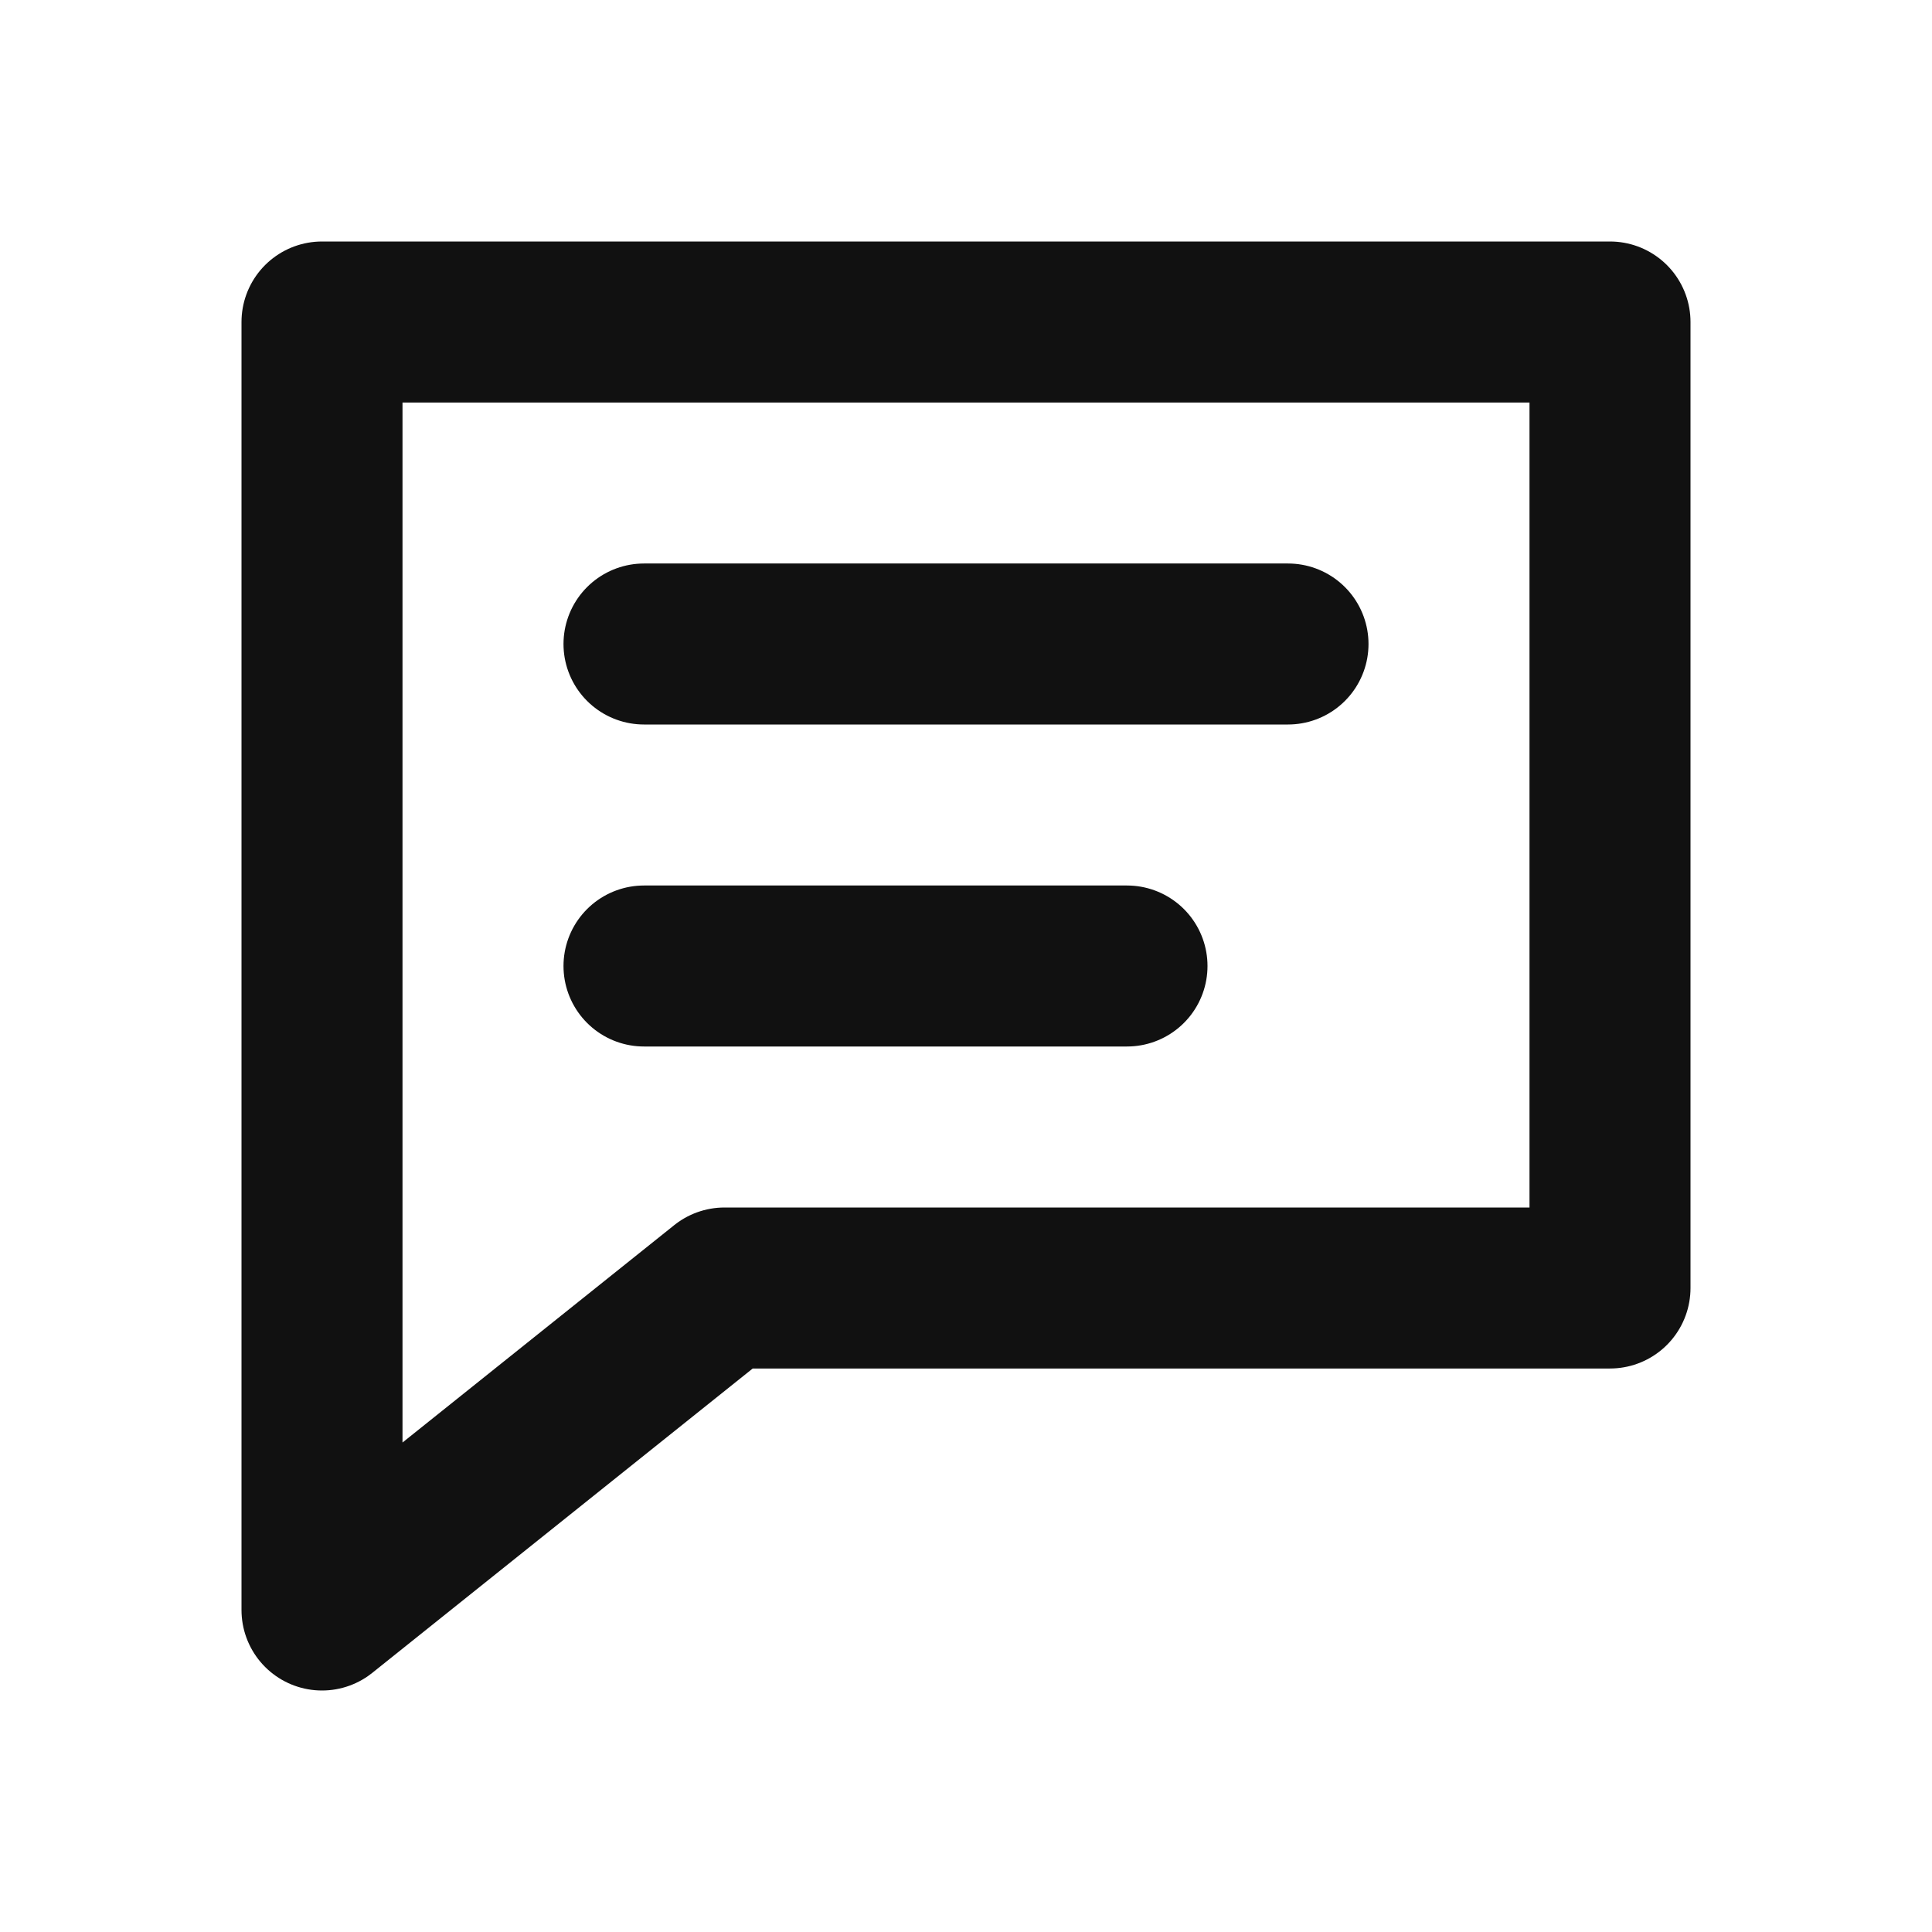
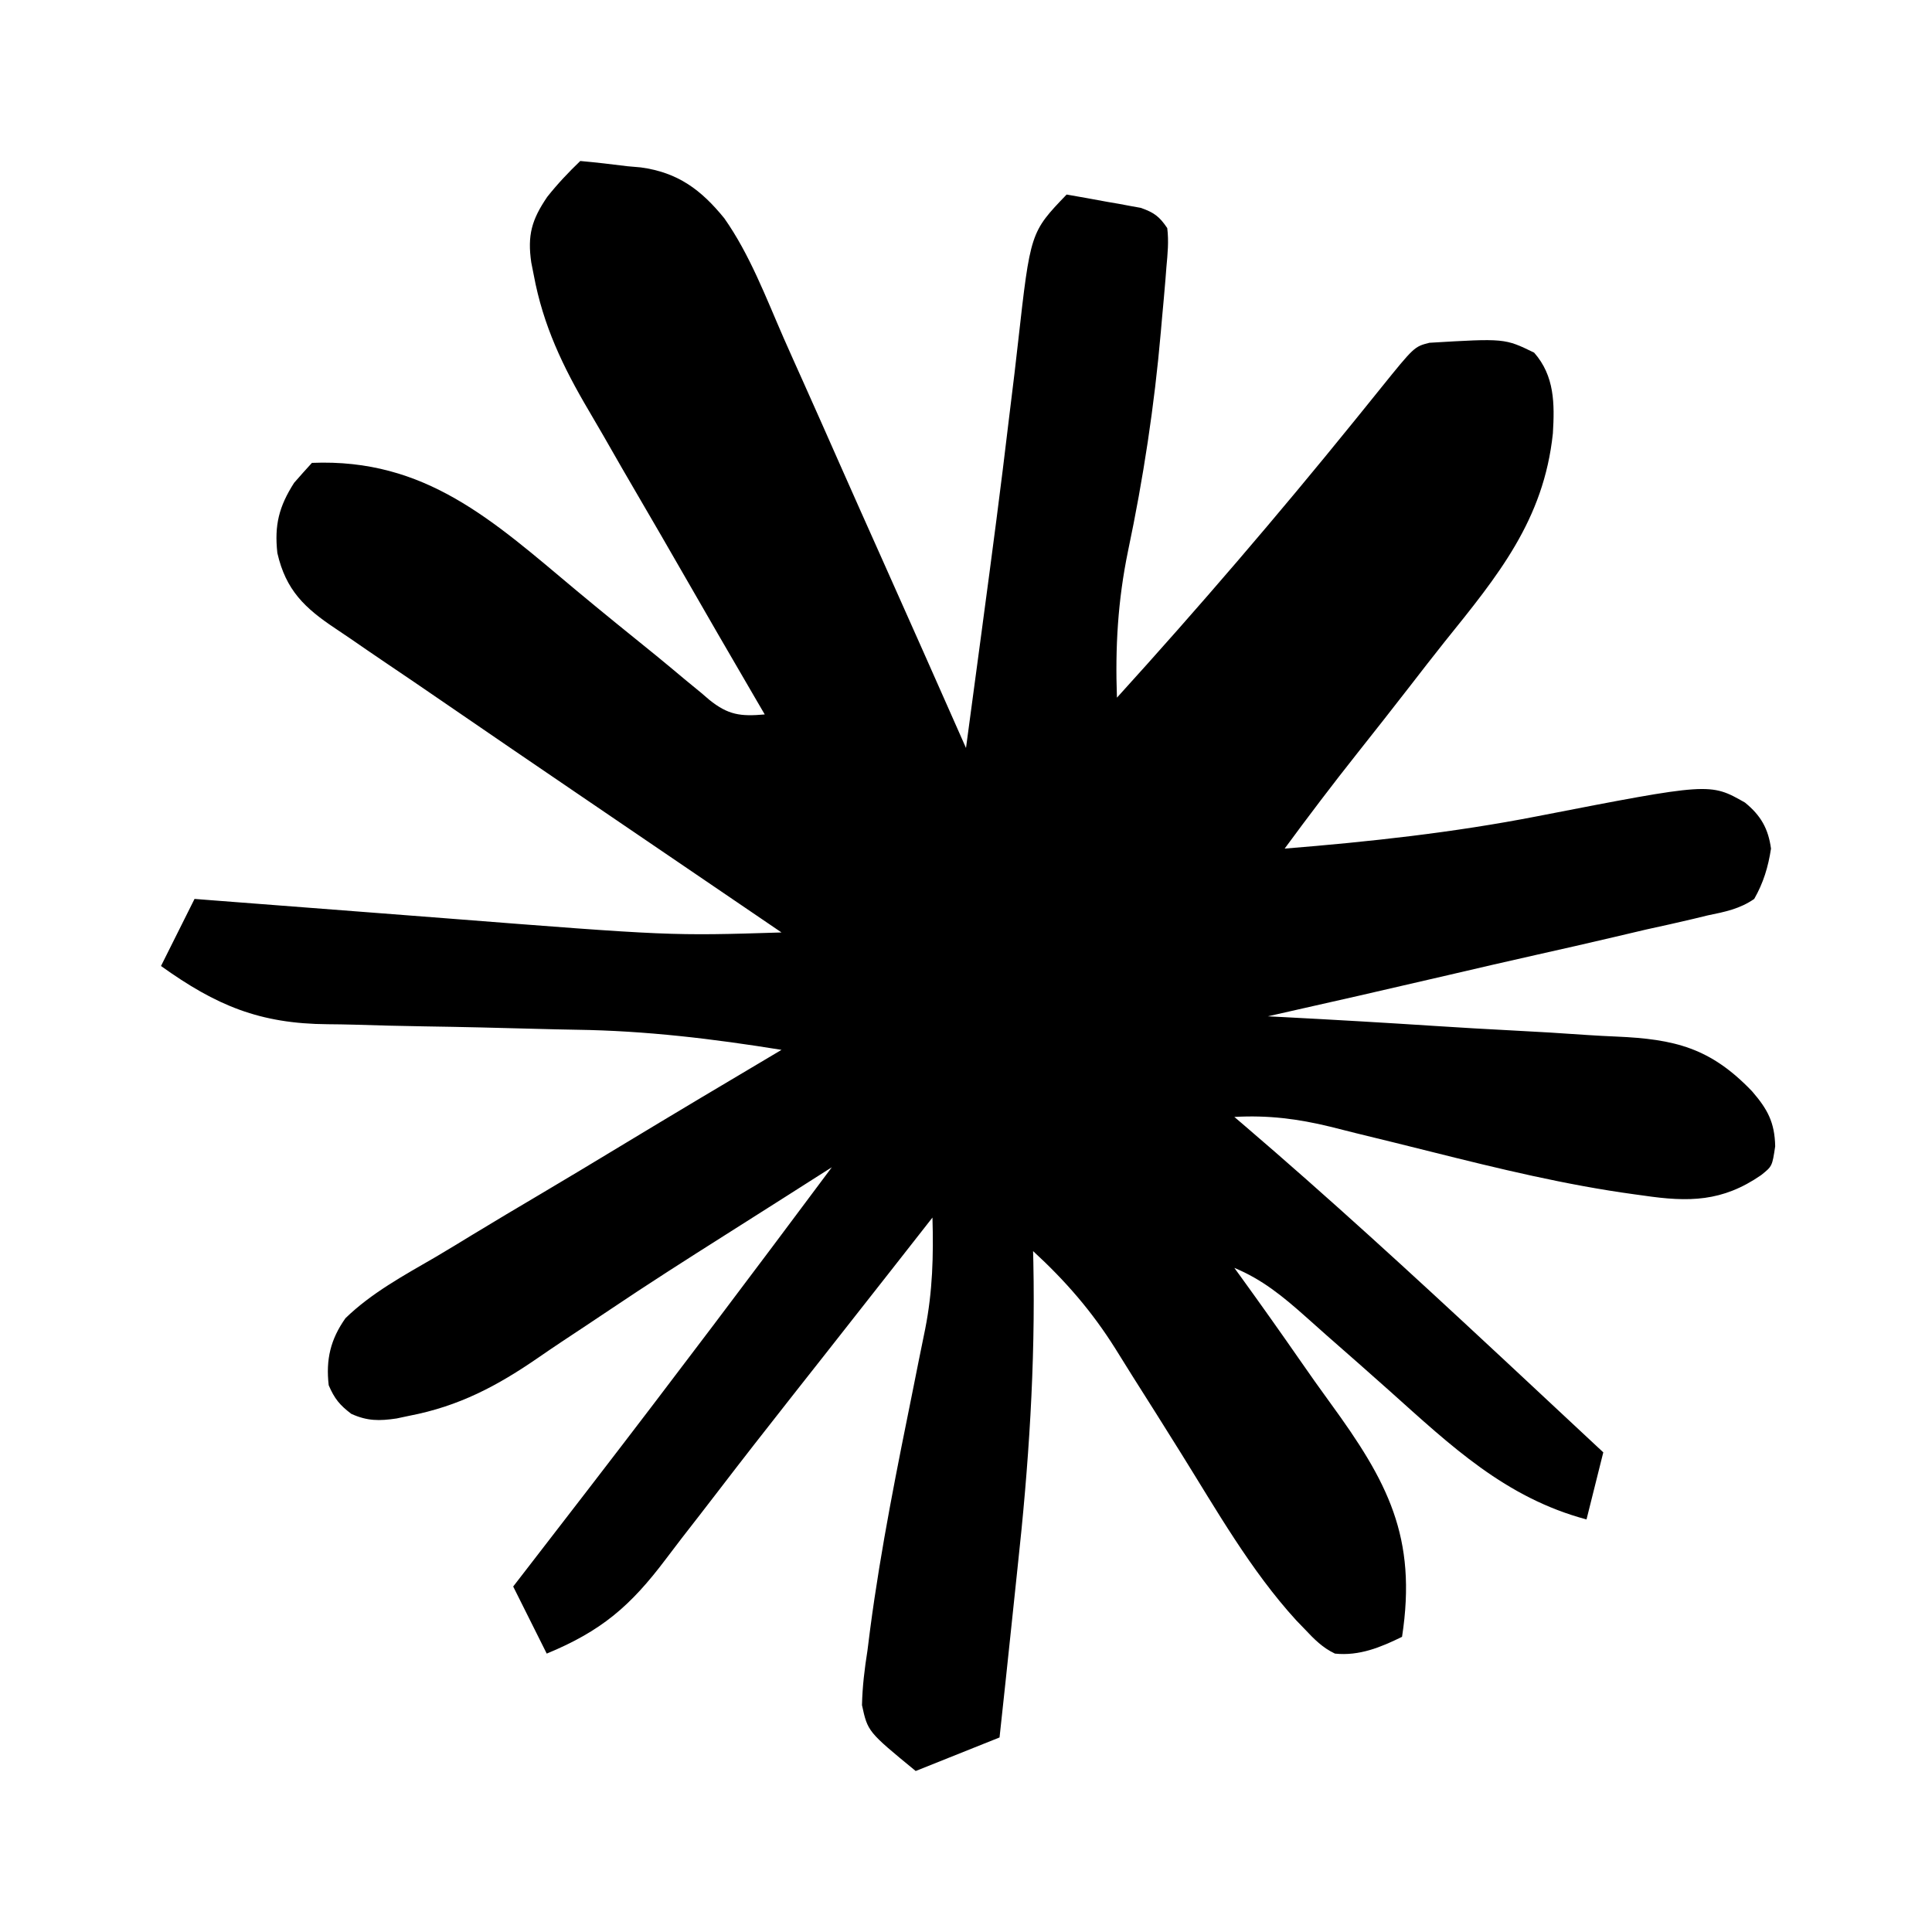
<svg xmlns="http://www.w3.org/2000/svg" width="24" height="24" viewBox="0 0 24 24">
-   <g fill="none" stroke="#111111" stroke-width="2" stroke-linecap="round" stroke-linejoin="round">
-     <path d="M4 4h16v12H9l-5 4V4Z" />
-     <path d="M8 8h8M8 12h6" />
+   <g fill="#000000" transform="translate(2 2) scale(0.2083333) translate(-2 -2)">
+     <path d="M0 0 C0.941 0.083 1.876 0.195 2.812 0.312 C2.943 0.324 2.943 0.324 3.604 0.381 C5.825 0.683 7.204 1.713 8.589 3.417 C10.111 5.578 11.075 8.149 12.131 10.564 C12.511 11.427 12.898 12.287 13.284 13.146 C14.012 14.77 14.733 16.396 15.451 18.023 C16.271 19.878 17.098 21.729 17.926 23.58 C19.626 27.383 21.316 31.19 23 35 C23.313 32.672 23.626 30.344 23.938 28.016 C23.961 27.844 23.984 27.671 24.007 27.494 C24.549 23.452 25.085 19.41 25.562 15.359 C25.673 14.448 25.784 13.536 25.896 12.625 C25.968 12.02 26.037 11.416 26.104 10.811 C26.842 4.247 26.842 4.247 29 2 C29.814 2.139 30.626 2.288 31.438 2.438 C31.668 2.477 31.898 2.516 32.135 2.557 C32.357 2.599 32.579 2.64 32.809 2.684 C33.013 2.72 33.217 2.757 33.427 2.795 C34.213 3.076 34.529 3.302 35 4 C35.098 4.787 35.022 5.548 34.949 6.336 C34.931 6.571 34.913 6.806 34.894 7.049 C34.831 7.825 34.76 8.6 34.688 9.375 C34.665 9.641 34.642 9.906 34.618 10.18 C34.234 14.593 33.574 18.923 32.661 23.257 C32.053 26.208 31.892 28.99 32 32 C36.865 26.641 41.562 21.17 46.117 15.544 C46.302 15.315 46.488 15.086 46.679 14.85 C47.026 14.421 47.373 13.991 47.719 13.561 C49.731 11.068 49.731 11.068 50.633 10.839 C55.121 10.572 55.121 10.572 56.875 11.426 C58.098 12.811 58.101 14.476 57.994 16.243 C57.449 21.413 54.718 24.723 51.543 28.664 C50.846 29.536 50.164 30.42 49.48 31.303 C48.446 32.635 47.405 33.962 46.356 35.283 C44.866 37.16 43.419 39.068 42 41 C47.064 40.591 52.054 40.048 57.044 39.075 C67.362 37.068 67.362 37.068 69.448 38.255 C70.394 39.025 70.838 39.809 71 41 C70.834 42.092 70.548 43.038 70 44 C69.138 44.597 68.243 44.775 67.224 44.983 C66.941 45.052 66.658 45.121 66.367 45.191 C65.433 45.415 64.496 45.619 63.559 45.824 C62.91 45.976 62.261 46.128 61.612 46.282 C60.081 46.643 58.547 46.991 57.012 47.334 C55.263 47.725 53.518 48.131 51.774 48.538 C48.186 49.375 44.595 50.194 41 51 C41.317 51.016 41.634 51.032 41.96 51.049 C44.962 51.205 47.963 51.38 50.963 51.575 C52.505 51.674 54.047 51.767 55.59 51.844 C57.082 51.918 58.573 52.011 60.064 52.116 C60.629 52.153 61.196 52.183 61.762 52.207 C65.272 52.357 67.392 52.884 69.866 55.465 C70.781 56.522 71.221 57.307 71.25 58.75 C71.072 59.942 71.072 59.942 70.406 60.473 C68.103 62.062 66.102 62.087 63.395 61.688 C63.309 61.676 63.309 61.676 62.874 61.617 C58.768 61.058 54.761 60.083 50.745 59.077 C49.251 58.703 47.757 58.333 46.26 57.97 C45.748 57.844 45.237 57.714 44.727 57.584 C42.78 57.108 41.003 56.887 39 57 C39.169 57.144 39.338 57.288 39.512 57.436 C44.625 61.811 49.575 66.353 54.5 70.938 C54.58 71.012 54.58 71.012 54.987 71.39 C56.993 73.258 58.997 75.128 61 77 C60.835 77.66 60.835 77.66 60 81 C55.168 79.711 51.915 76.609 48.283 73.358 C47.038 72.245 45.782 71.144 44.526 70.043 C44.093 69.662 43.663 69.277 43.233 68.892 C41.897 67.704 40.663 66.688 39 66 C39.125 66.172 39.251 66.345 39.38 66.522 C40.574 68.172 41.751 69.832 42.912 71.505 C43.508 72.364 44.11 73.218 44.728 74.063 C48.13 78.734 49.915 82.042 49 88 C47.719 88.627 46.452 89.15 45 89 C44.261 88.651 43.763 88.142 43.207 87.551 C43.04 87.378 42.872 87.205 42.7 87.026 C39.972 84.041 37.935 80.437 35.801 77.02 C34.841 75.482 33.876 73.946 32.903 72.416 C32.57 71.889 32.242 71.359 31.914 70.829 C30.514 68.599 28.939 66.781 27 65 C27.005 65.217 27.01 65.435 27.016 65.659 C27.142 71.797 26.739 77.79 26.073 83.889 C25.949 85.036 25.83 86.183 25.711 87.33 C25.479 89.554 25.241 91.777 25 94 C24.175 94.33 24.175 94.33 20 96 C17.142 93.653 17.142 93.653 16.798 92.073 C16.823 90.961 16.951 89.908 17.125 88.812 C17.179 88.391 17.233 87.969 17.285 87.546 C17.925 82.688 18.908 77.852 19.879 73.05 C19.982 72.539 20.083 72.028 20.185 71.517 C20.309 70.89 20.437 70.263 20.568 69.637 C21.01 67.4 21.066 65.269 21 63 C20.88 63.153 20.76 63.306 20.636 63.464 C20.049 64.213 19.462 64.962 18.875 65.711 C18.765 65.851 18.655 65.992 18.541 66.137 C17.192 67.858 15.842 69.577 14.488 71.294 C14.107 71.777 13.727 72.26 13.346 72.742 C13.091 73.066 12.836 73.39 12.581 73.714 C11.103 75.588 9.634 77.469 8.183 79.364 C7.477 80.284 6.765 81.201 6.052 82.116 C5.73 82.533 5.41 82.952 5.094 83.374 C2.991 86.167 1.258 87.654 -2 89 C-2.66 87.68 -3.32 86.36 -4 85 C-3.744 84.669 -3.488 84.338 -3.225 83.997 C-2.003 82.416 -0.782 80.833 0.438 79.25 C0.549 79.106 0.66 78.962 0.774 78.813 C5.573 72.584 10.301 66.304 15 60 C14.724 60.175 14.449 60.351 14.165 60.531 C13.98 60.649 13.795 60.767 13.604 60.888 C13.179 61.159 12.755 61.429 12.331 61.699 C11.12 62.47 9.908 63.239 8.695 64.006 C6.366 65.48 4.045 66.959 1.76 68.498 C0.803 69.142 -0.16 69.778 -1.122 70.415 C-1.575 70.717 -2.025 71.022 -2.473 71.332 C-4.945 73.039 -7.224 74.248 -10.199 74.82 C-10.449 74.873 -10.698 74.926 -10.955 74.98 C-11.984 75.132 -12.698 75.137 -13.654 74.704 C-14.347 74.178 -14.654 73.801 -15 73 C-15.177 71.473 -14.896 70.264 -14 69 C-12.448 67.492 -10.508 66.444 -8.648 65.364 C-7.917 64.935 -7.194 64.492 -6.47 64.05 C-5.102 63.219 -3.727 62.4 -2.348 61.586 C-0.777 60.657 0.785 59.715 2.346 58.771 C5.555 56.831 8.774 54.91 12 53 C7.92 52.341 3.916 51.859 -0.217 51.801 C-1.009 51.789 -1.8 51.769 -2.592 51.748 C-4.837 51.687 -7.081 51.632 -9.326 51.599 C-10.716 51.577 -12.105 51.542 -13.494 51.498 C-14.014 51.484 -14.535 51.475 -15.055 51.472 C-19.115 51.444 -21.706 50.359 -25 48 C-24.34 46.68 -23.68 45.36 -23 44 C-22.84 44.013 -22.84 44.013 -22.029 44.076 C-18.971 44.315 -15.912 44.55 -12.853 44.782 C-11.282 44.902 -9.71 45.022 -8.139 45.146 C5.39 46.205 5.39 46.205 12 46 C11.74 45.823 11.48 45.646 11.212 45.464 C8.726 43.774 6.242 42.083 3.757 40.392 C2.481 39.523 1.204 38.654 -0.073 37.786 C-2.736 35.975 -5.397 34.161 -8.051 32.337 C-9.268 31.5 -10.488 30.669 -11.713 29.844 C-12.378 29.395 -13.039 28.94 -13.699 28.484 C-13.993 28.283 -14.287 28.084 -14.584 27.887 C-16.433 26.659 -17.557 25.588 -18.062 23.375 C-18.245 21.705 -17.965 20.6 -17.062 19.188 C-16.713 18.788 -16.359 18.391 -16 18 C-9.233 17.723 -5.225 21.431 -0.292 25.559 C1.307 26.892 2.925 28.201 4.544 29.508 C5.103 29.964 5.656 30.427 6.209 30.891 C6.549 31.171 6.891 31.451 7.232 31.731 C7.382 31.86 7.532 31.989 7.687 32.123 C8.817 33.035 9.555 33.129 11 33 C10.839 32.725 10.679 32.45 10.513 32.167 C8.988 29.555 7.473 26.938 5.967 24.314 C5.193 22.966 4.415 21.621 3.63 20.279 C2.869 18.981 2.118 17.677 1.373 16.369 C1.09 15.876 0.803 15.384 0.513 14.894 C-1.034 12.275 -2.215 9.808 -2.774 6.797 C-2.822 6.553 -2.871 6.308 -2.921 6.056 C-3.16 4.427 -2.895 3.498 -1.97 2.14 C-1.36 1.369 -0.709 0.681 0 0 Z " transform="translate(27,2)" />
  </g>
</svg>
